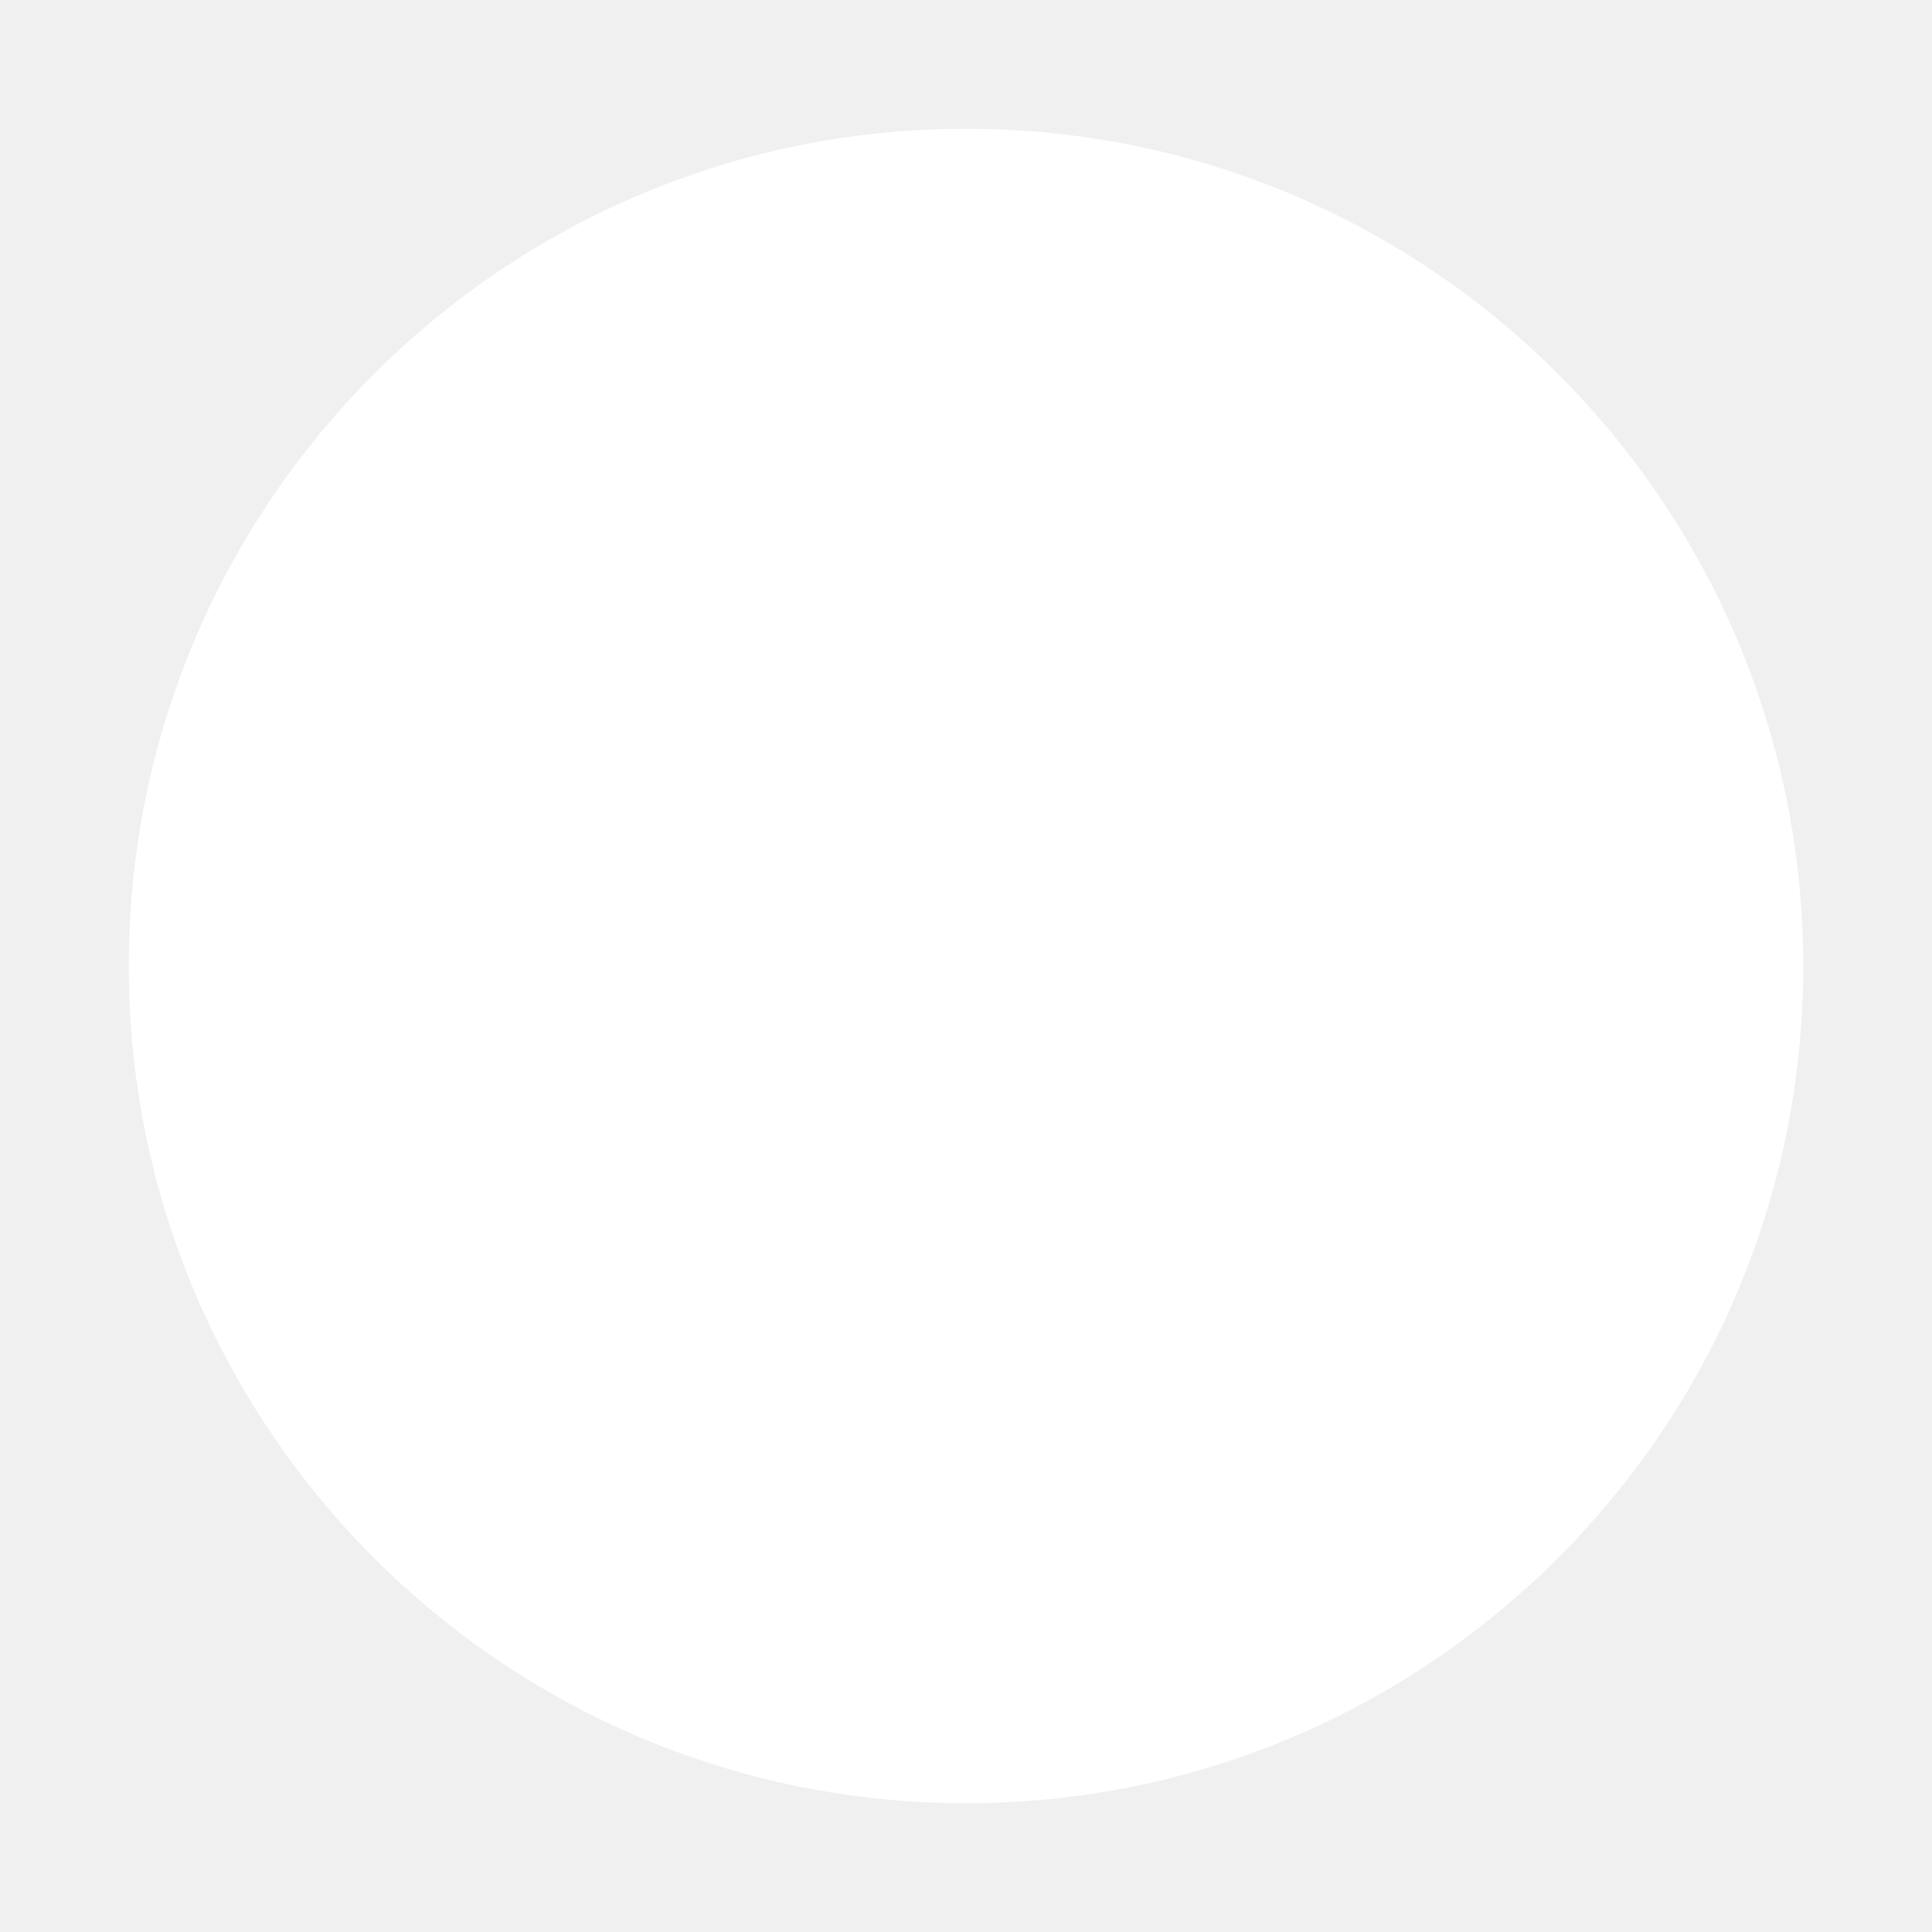
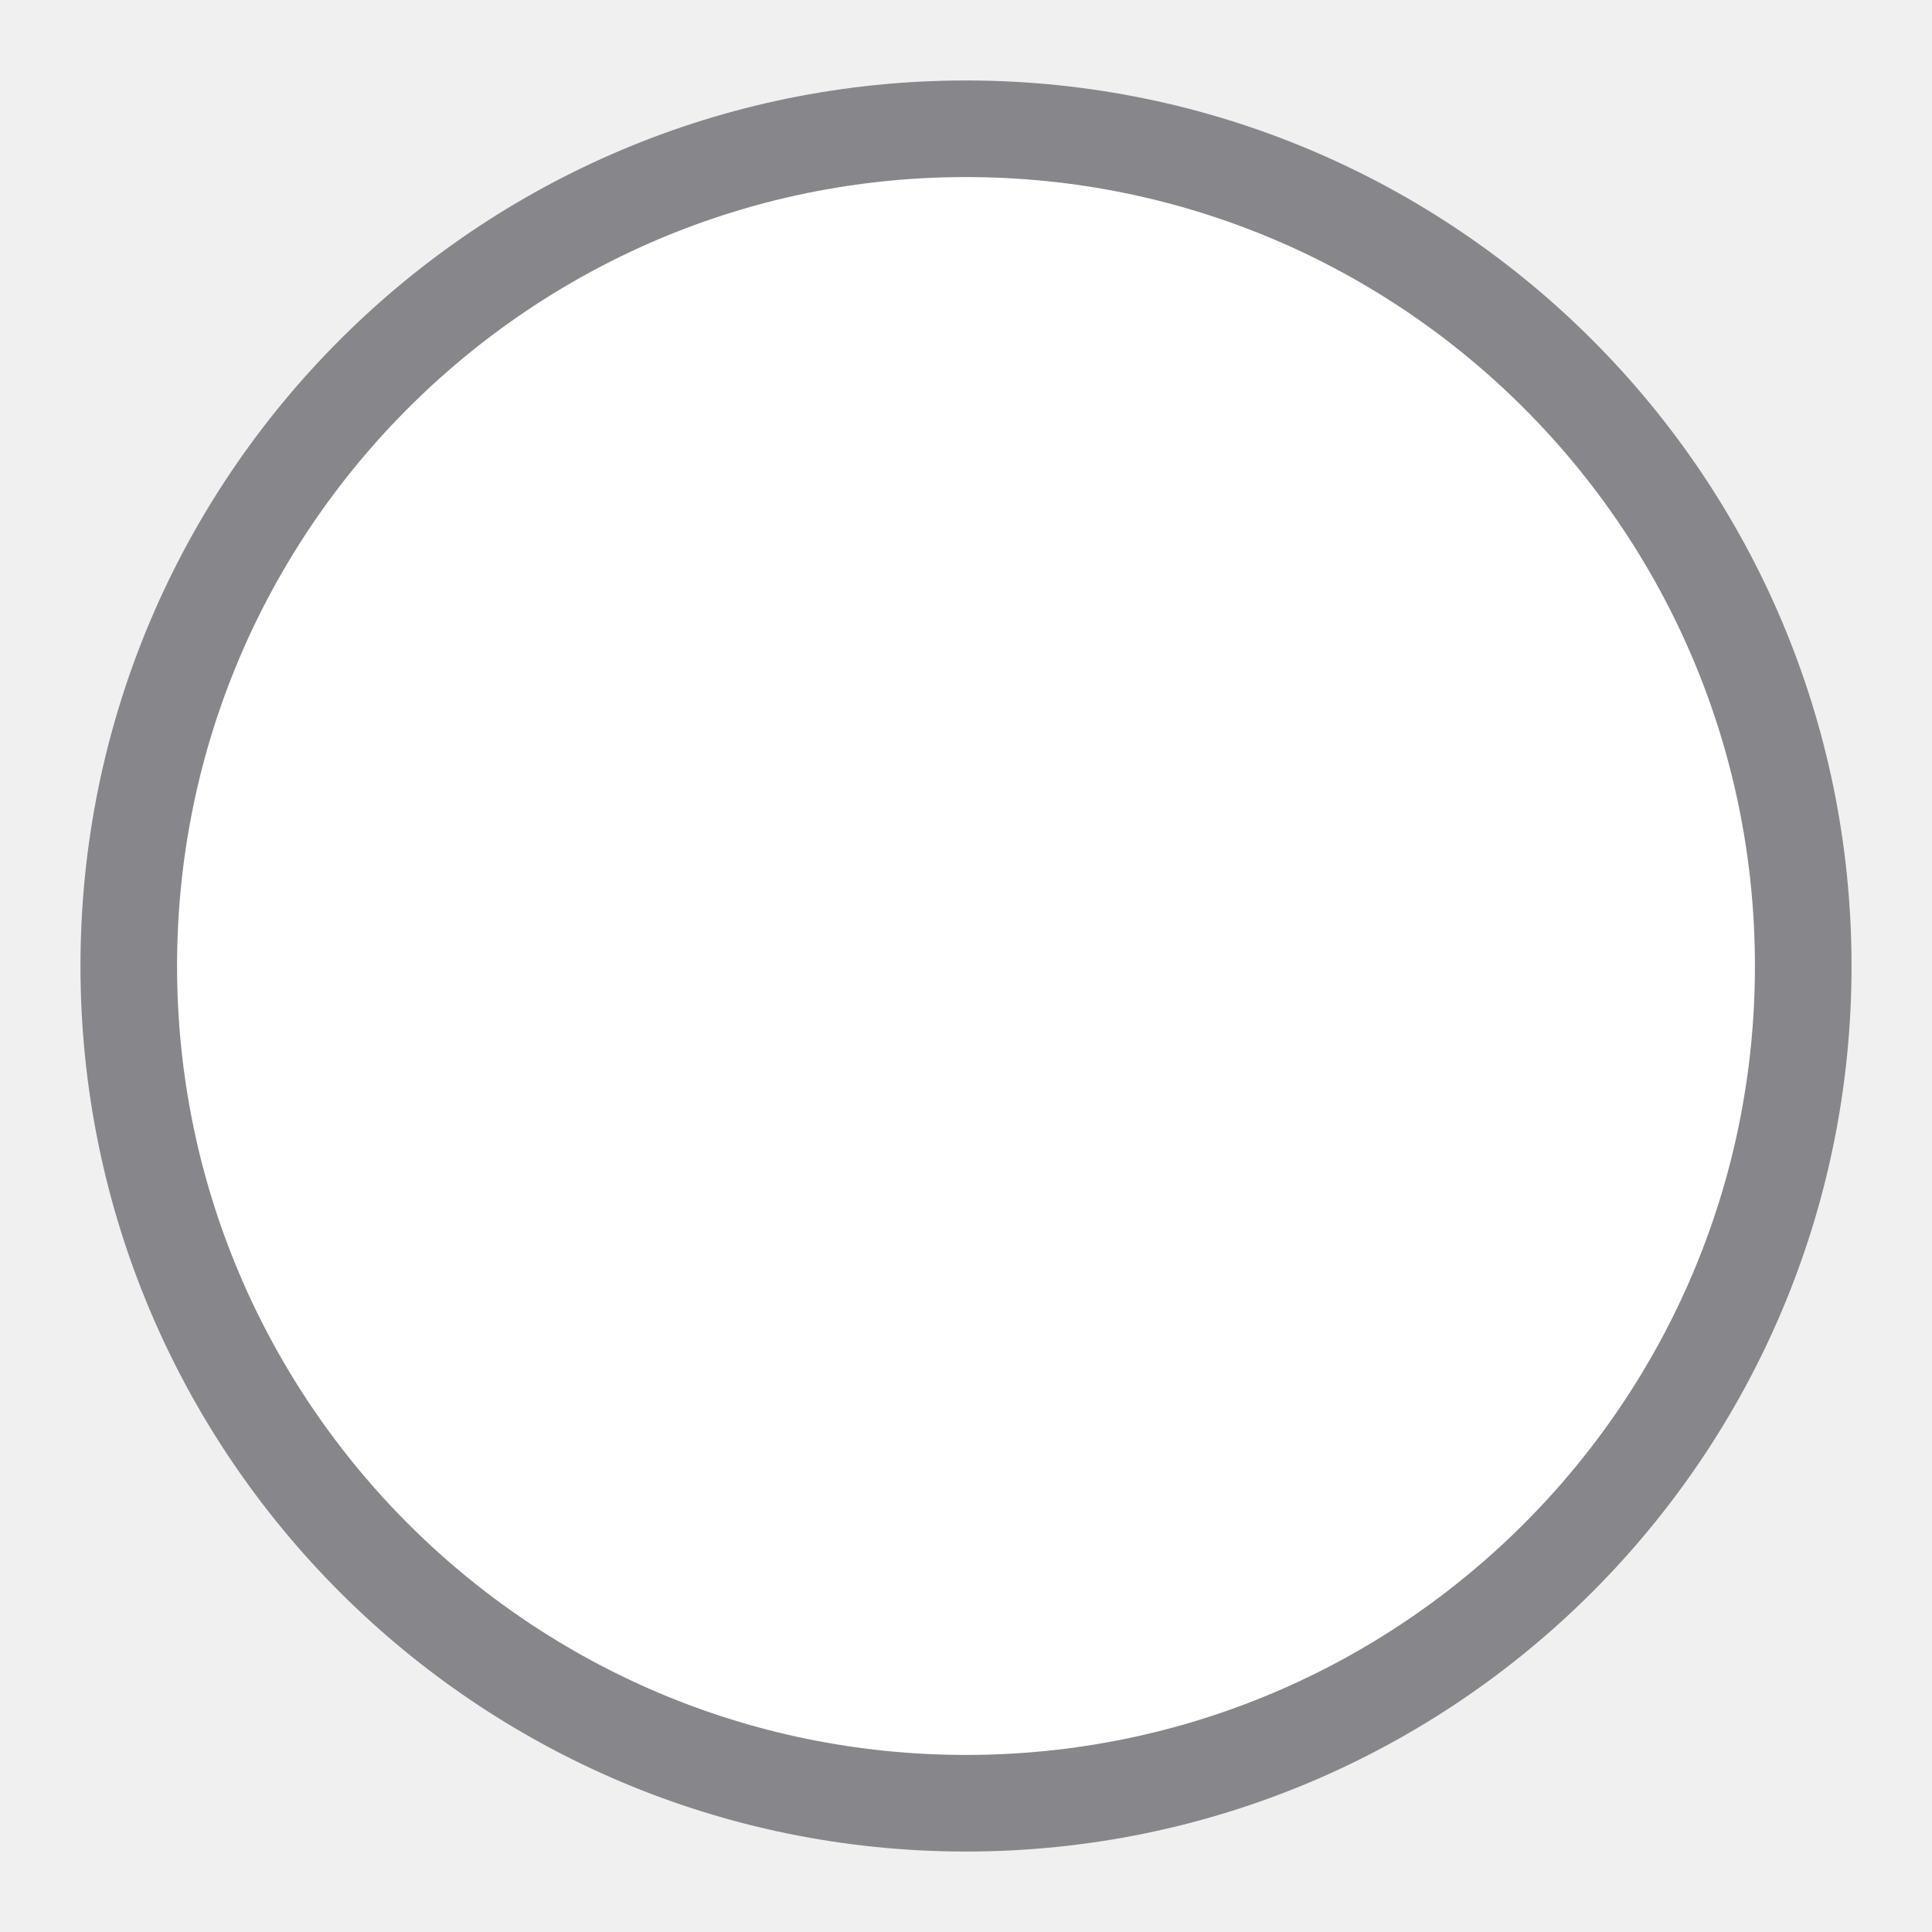
- <svg xmlns="http://www.w3.org/2000/svg" width="current" height="current" viewBox="0 0 20 20" fill="none">
-   <path d="M18.667 10C18.667 14.786 14.787 18.667 10 18.667C5.214 18.667 1.333 14.786 1.333 10C1.333 5.213 5.214 1.333 10 1.333C14.787 1.333 18.667 5.213 18.667 10Z" fill="white" stroke="current" />
+ <svg xmlns="http://www.w3.org/2000/svg" width="20" height="20" viewBox="0 0 20 20" fill="none">
+   <path d="M18.667 10C18.667 14.786 14.787 18.667 10 18.667C5.214 18.667 1.333 14.786 1.333 10C1.333 5.213 5.214 1.333 10 1.333C14.787 1.333 18.667 5.213 18.667 10Z" fill="white" stroke="#87868A" />
</svg>
